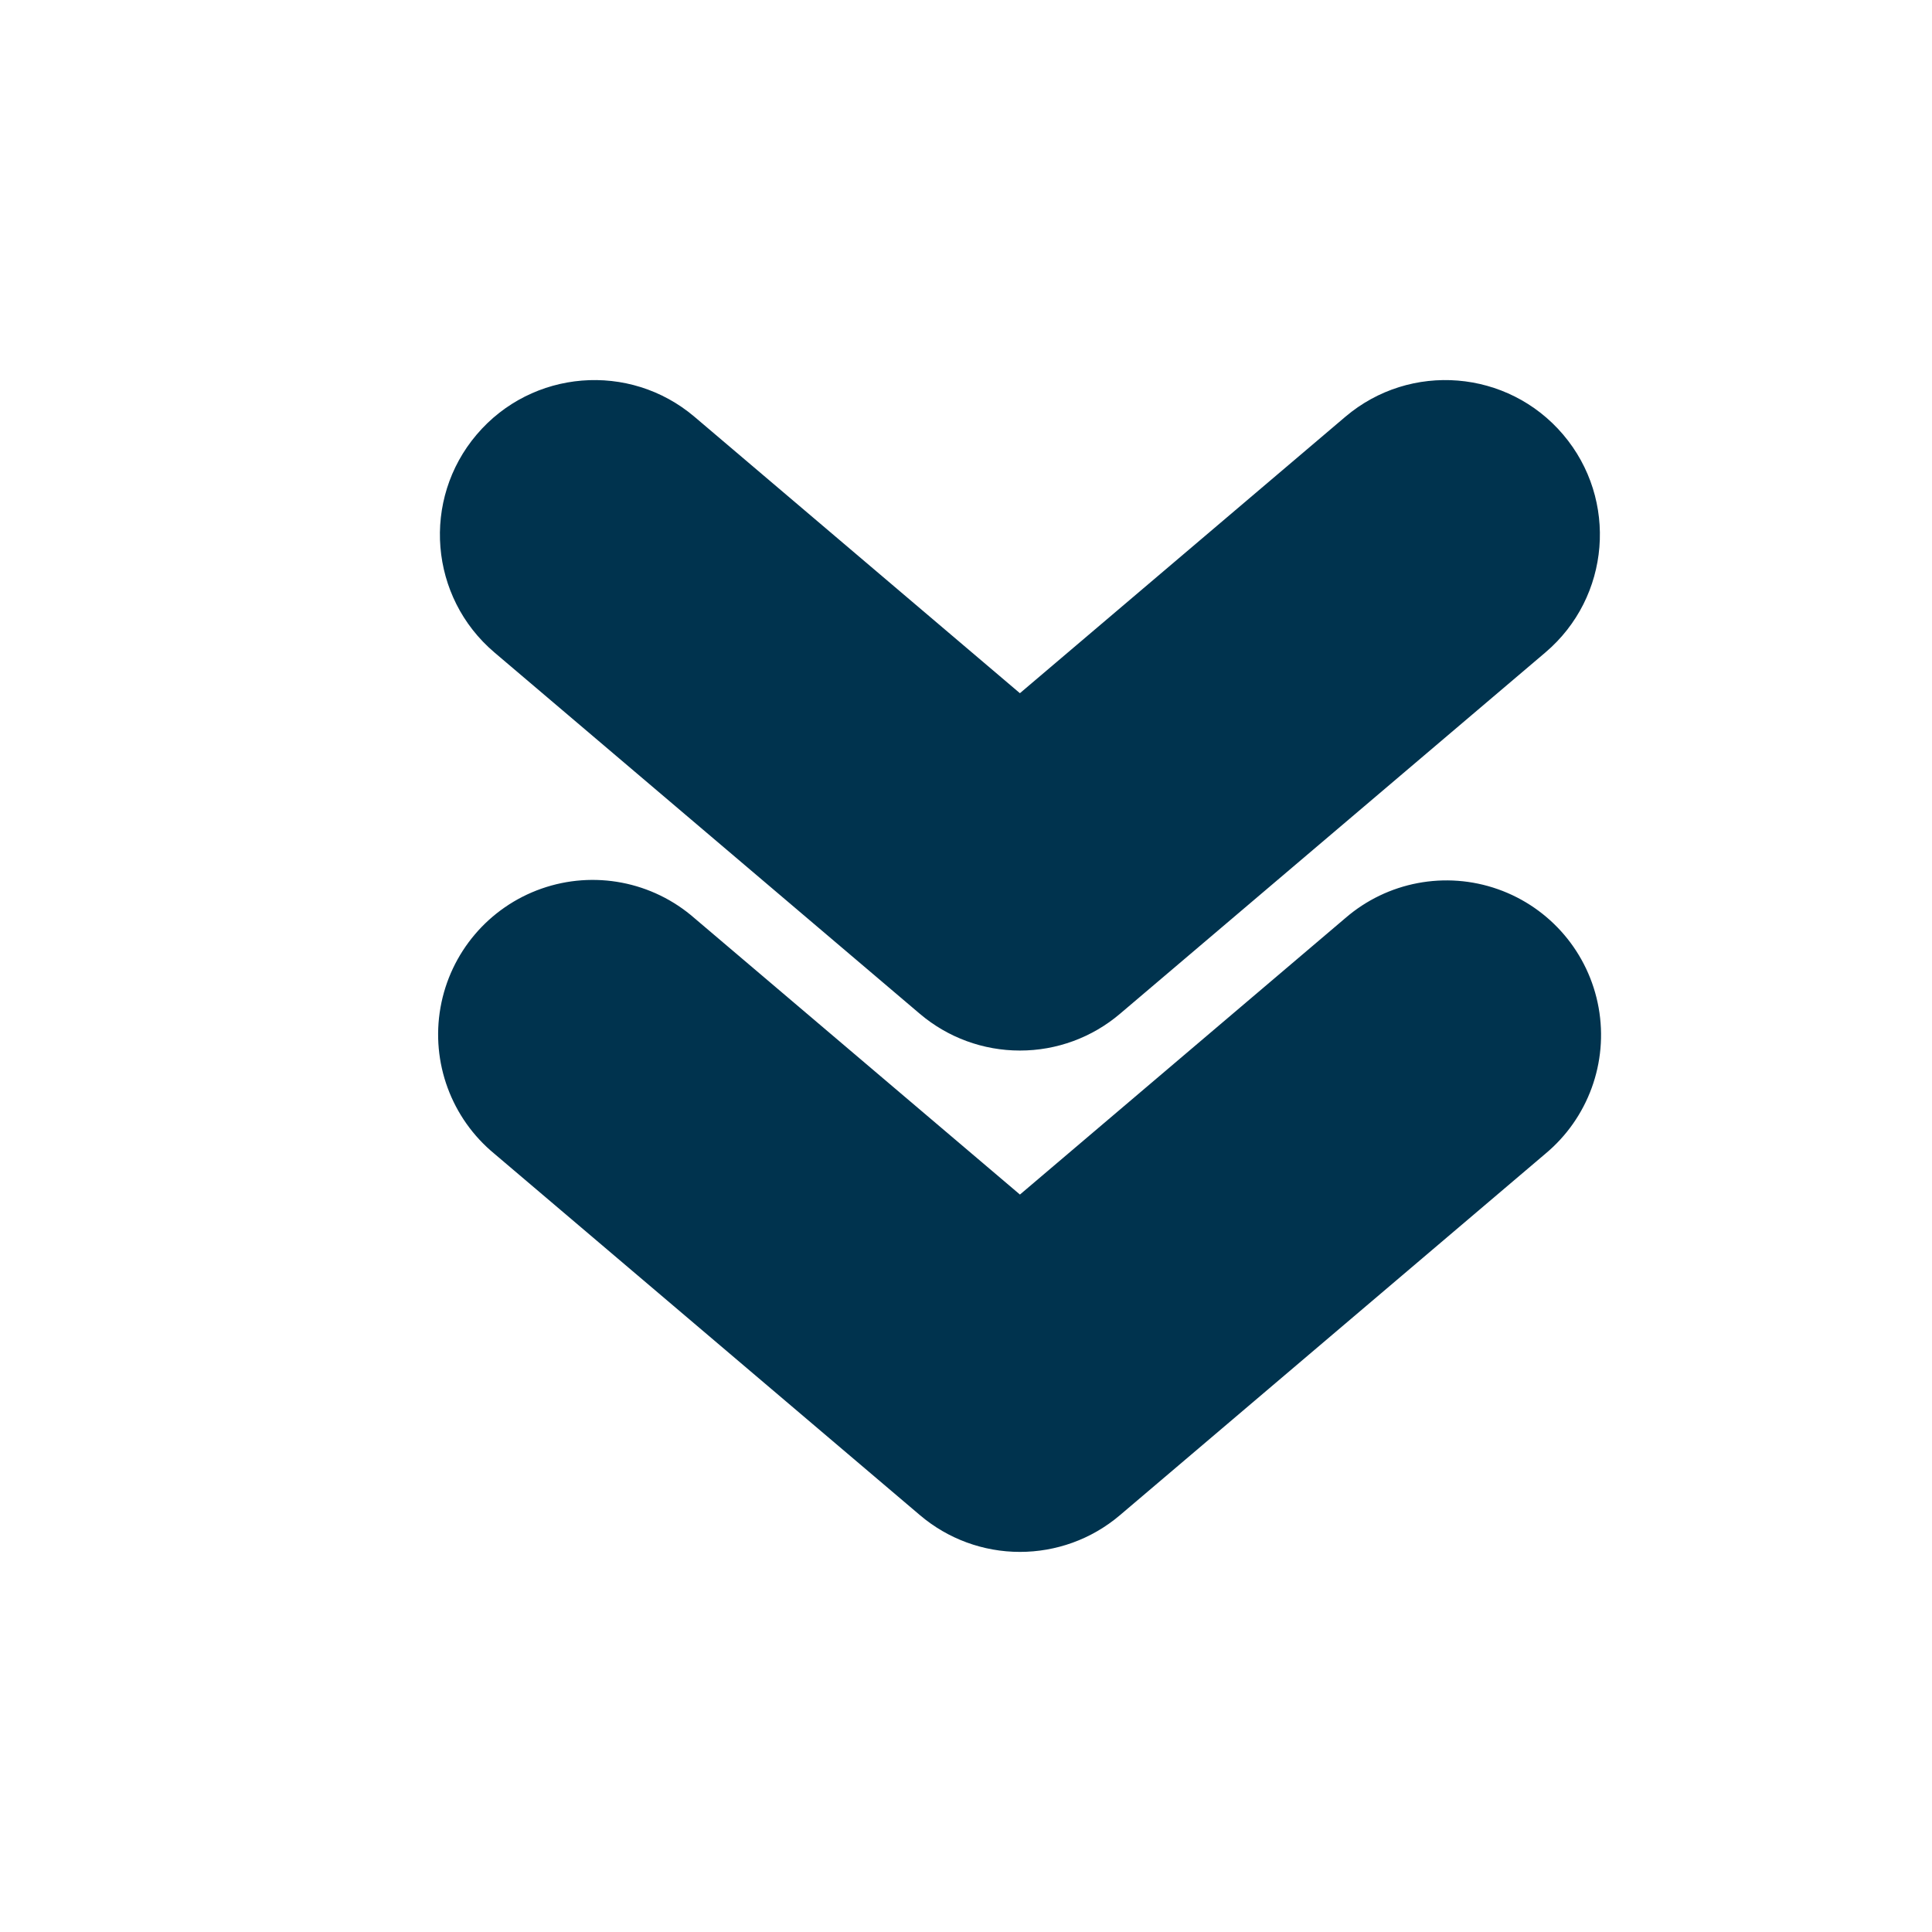
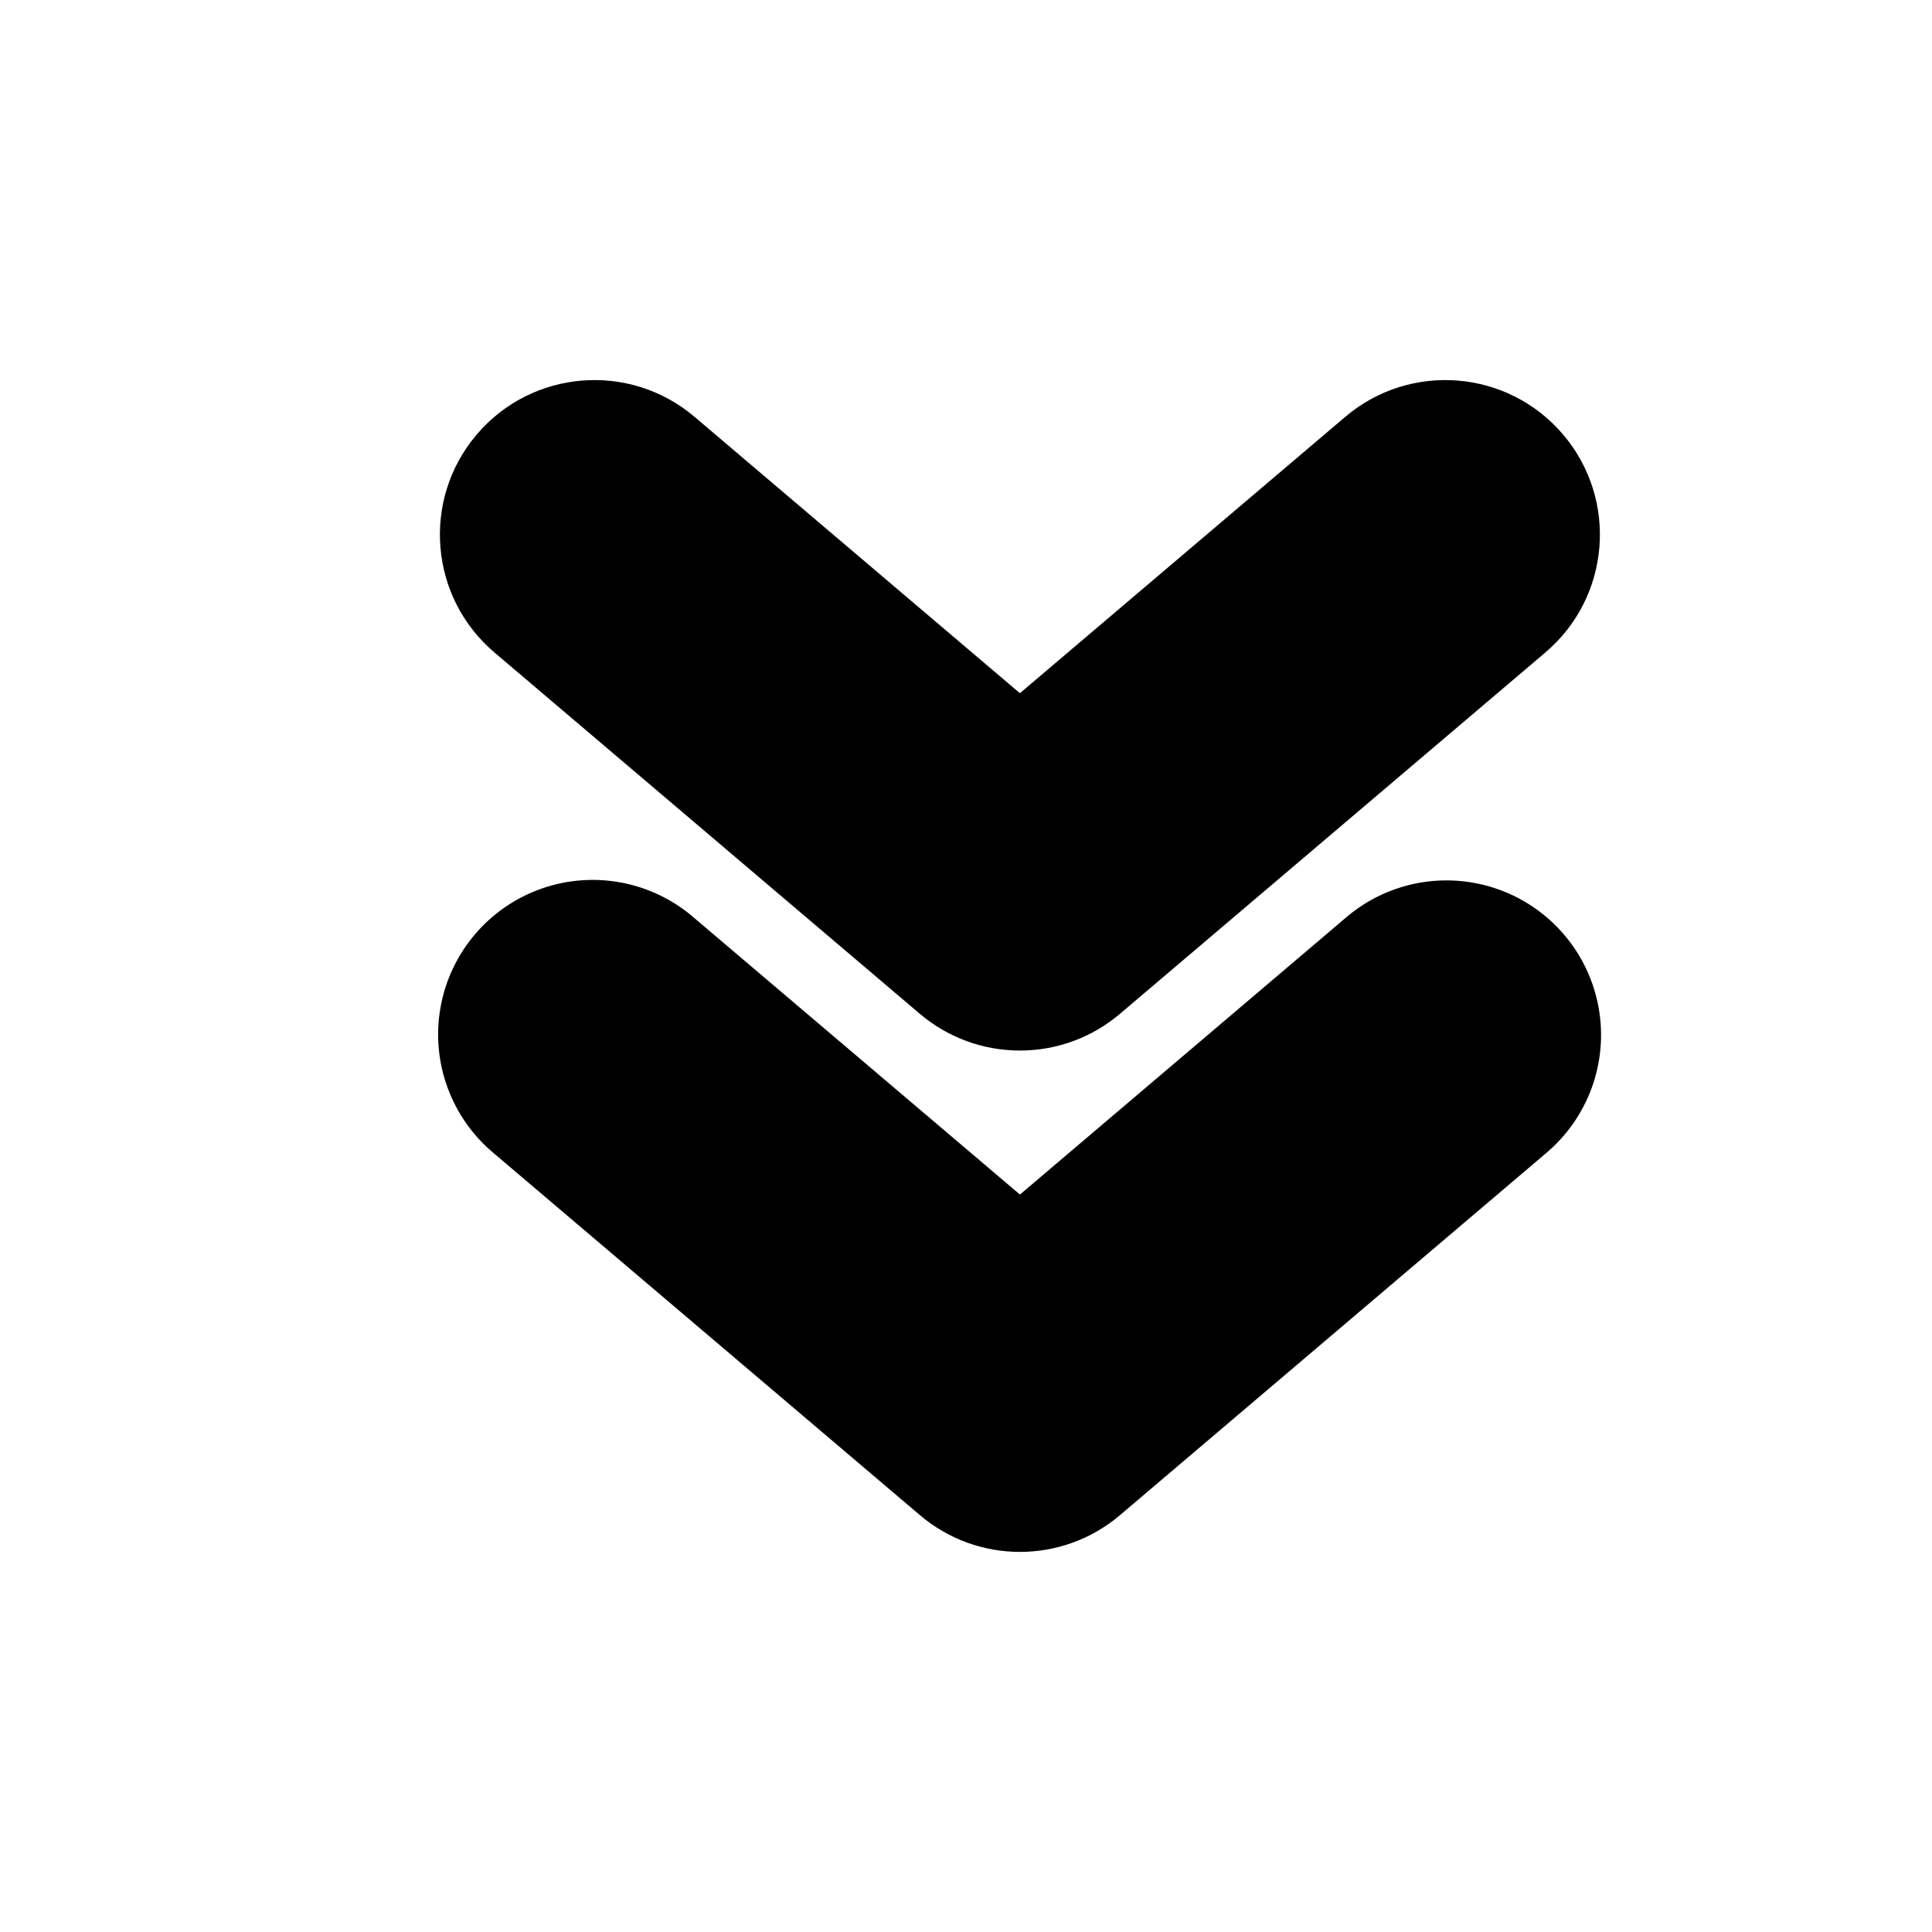
<svg xmlns="http://www.w3.org/2000/svg" t="1556034565467" class="icon" style="" viewBox="0 0 1024 1024" version="1.1" p-id="17807" width="16" height="16">
  <defs>
    <style type="text/css" />
  </defs>
-   <path d="M540.57 556.81a81.818 81.818 0 0 1-53.043-19.476l-225.485-191.529a81.92 81.92 0 1 1 106.086-124.867l172.442 146.473 172.442-146.473a81.92 81.92 0 0 1 106.086 124.867l-225.485 191.529a81.715 81.715 0 0 1-53.043 19.476z m53.064 246.231l225.444-191.529a81.92 81.92 0 1 0-106.086-124.846l-172.401 146.473-172.483-146.473a81.92 81.92 0 1 0-106.045 124.867l225.526 191.529a81.715 81.715 0 0 0 53.002 19.476c18.883 0 37.765-6.492 53.043-19.497z" p-id="17808" fill="#00334e" />
+   <path d="M540.57 556.81a81.818 81.818 0 0 1-53.043-19.476l-225.485-191.529a81.92 81.92 0 1 1 106.086-124.867l172.442 146.473 172.442-146.473a81.92 81.92 0 0 1 106.086 124.867l-225.485 191.529a81.715 81.715 0 0 1-53.043 19.476z m53.064 246.231l225.444-191.529a81.92 81.92 0 1 0-106.086-124.846l-172.401 146.473-172.483-146.473a81.92 81.92 0 1 0-106.045 124.867l225.526 191.529a81.715 81.715 0 0 0 53.002 19.476c18.883 0 37.765-6.492 53.043-19.497z" p-id="17808" fill="#000000" />
</svg>
